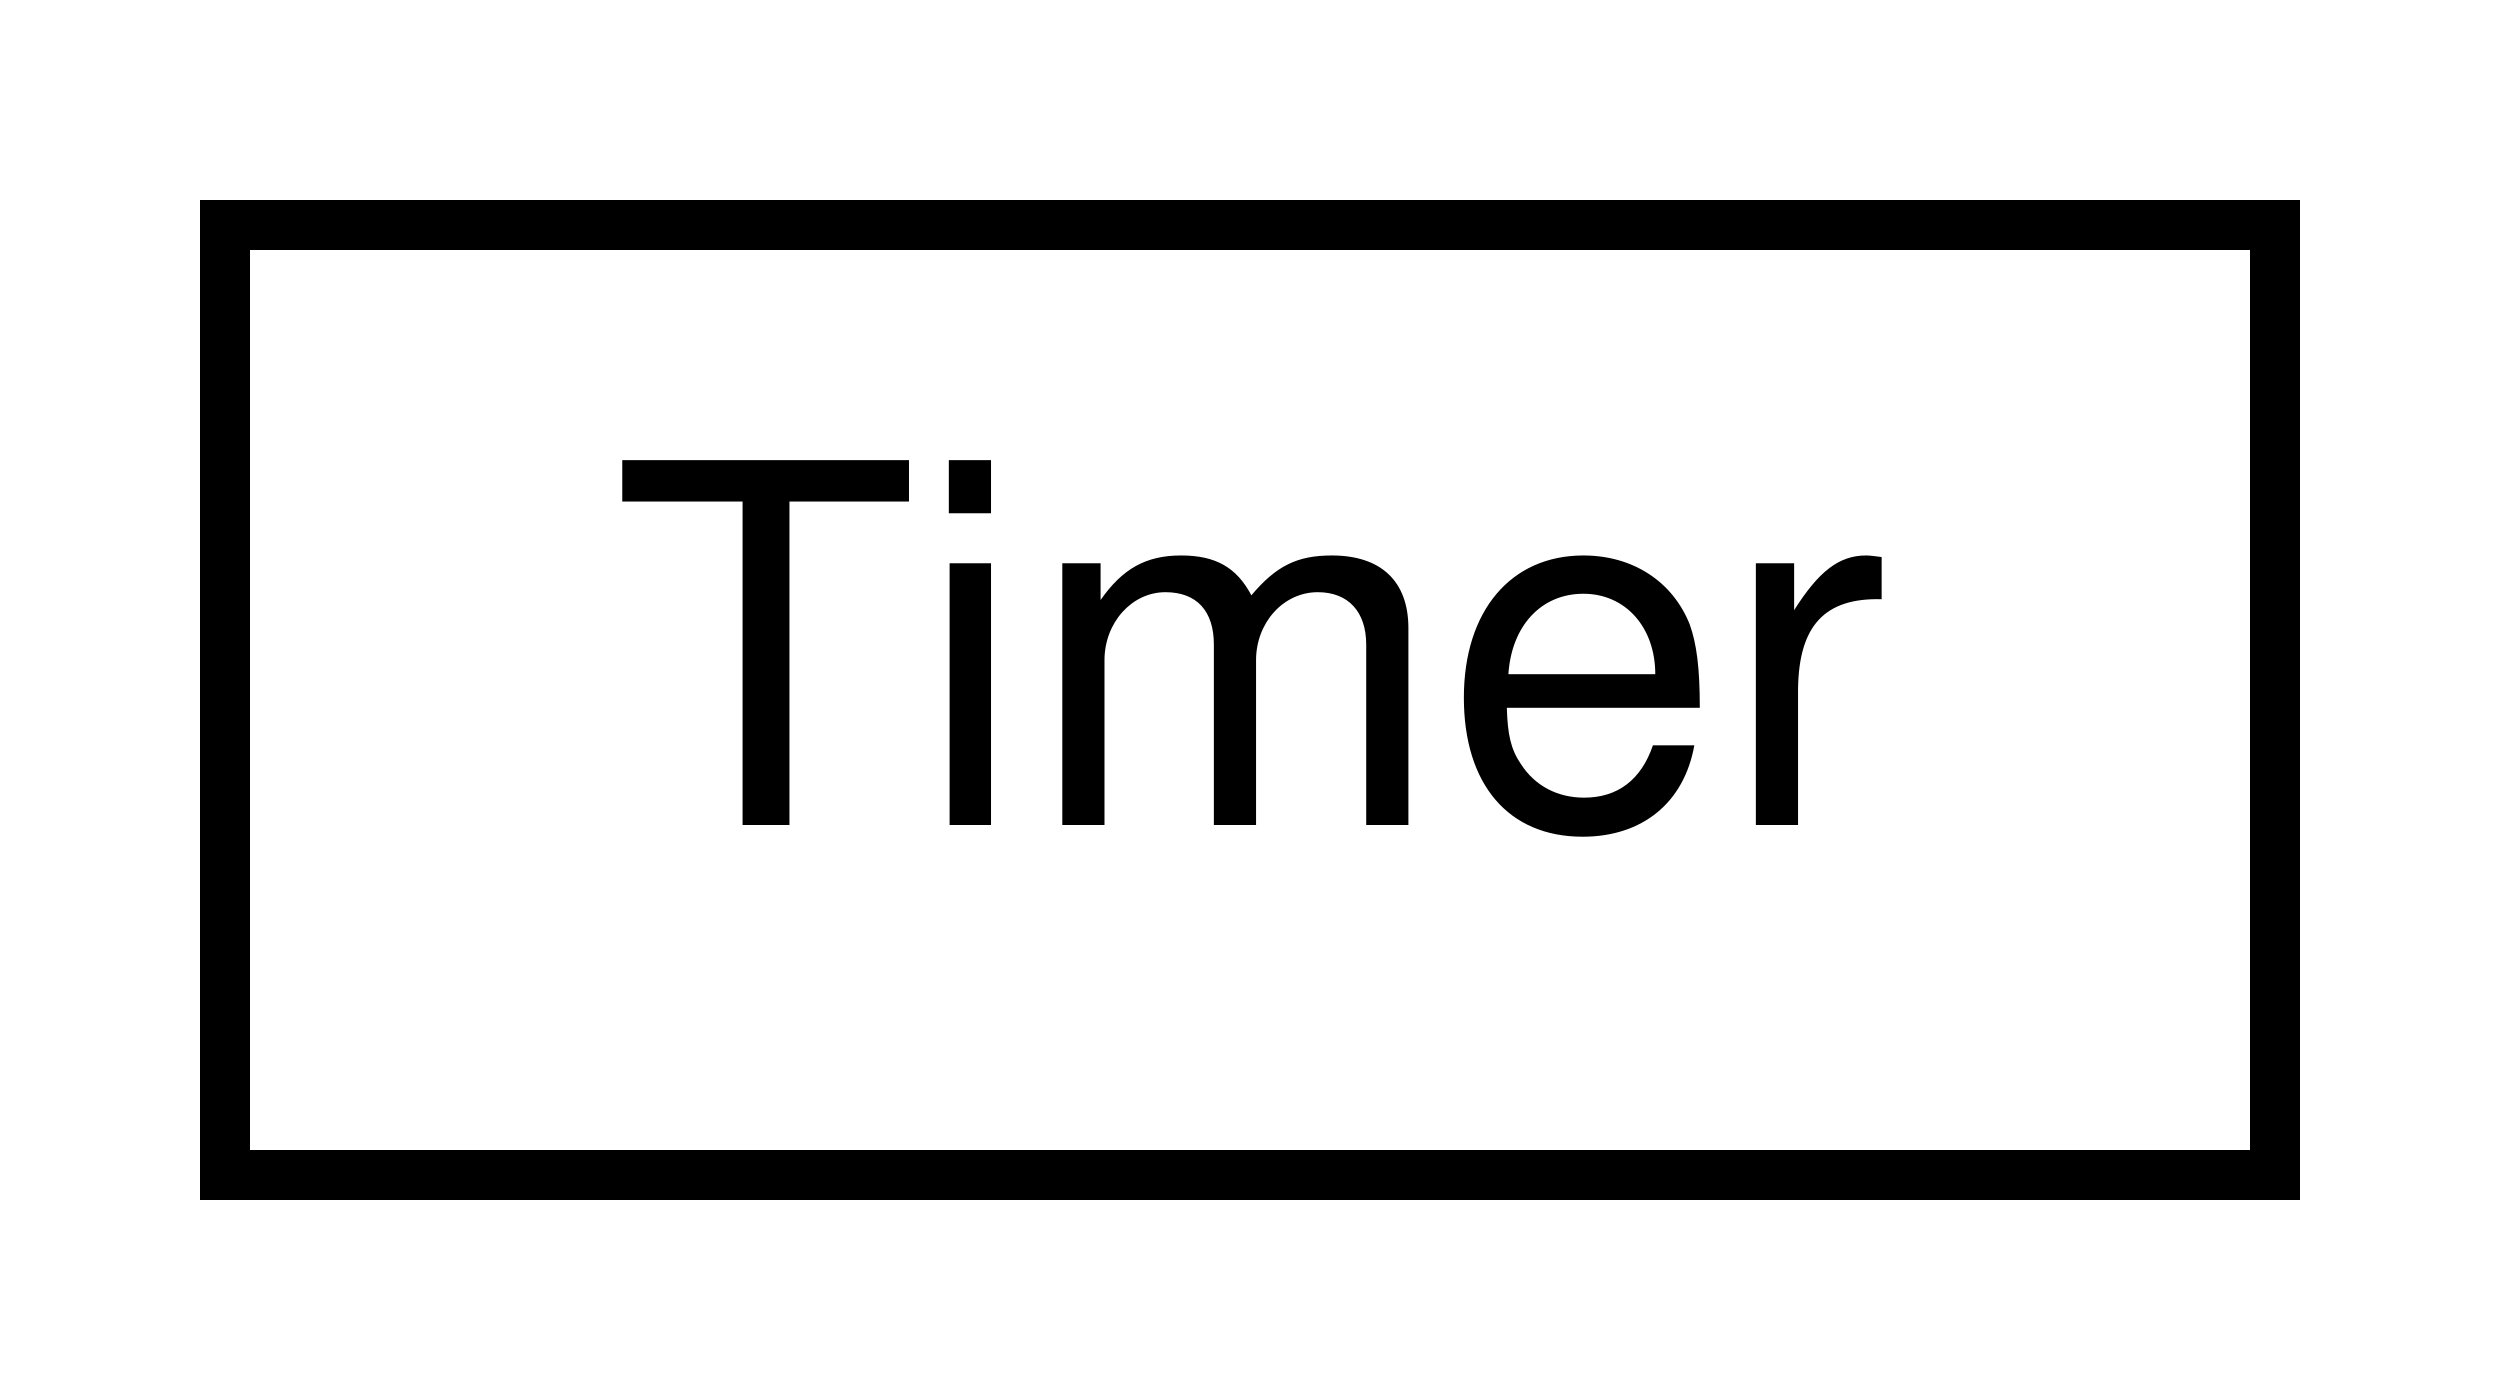
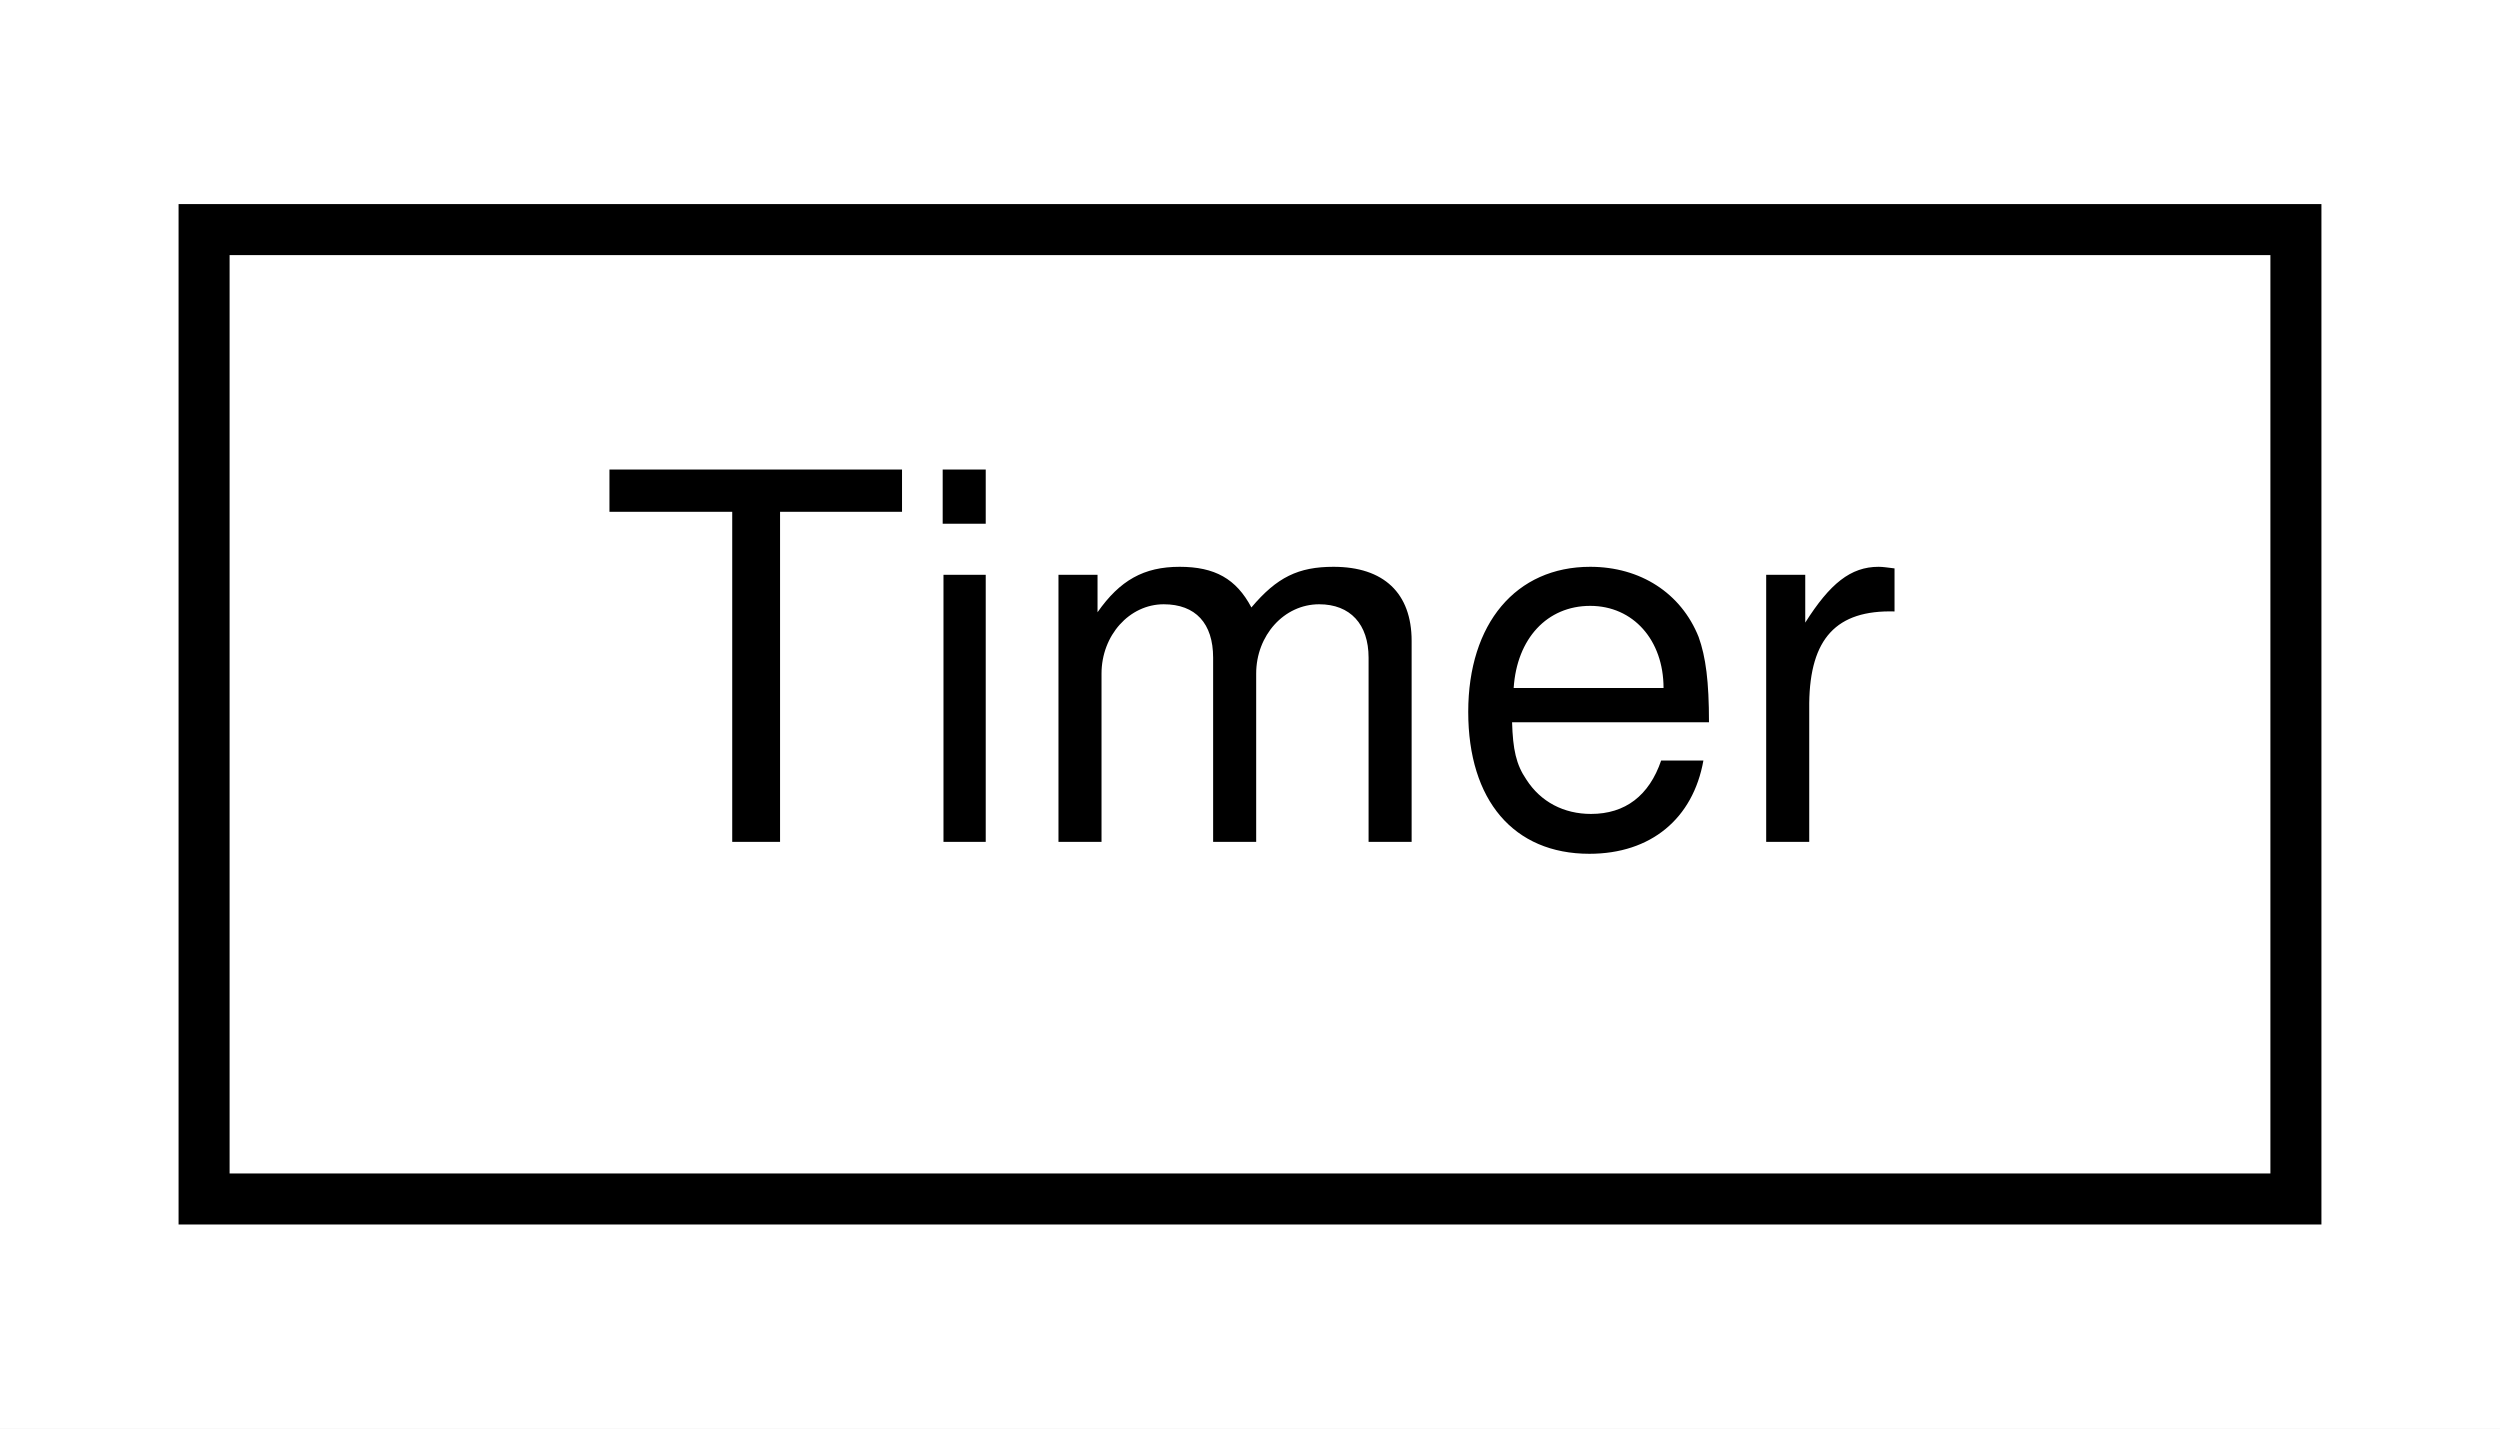
- <svg xmlns="http://www.w3.org/2000/svg" xmlns:xlink="http://www.w3.org/1999/xlink" width="50pt" height="28pt" viewBox="0.00 0.00 50.00 28.00">
+ <svg xmlns="http://www.w3.org/2000/svg" xmlns:xlink="http://www.w3.org/1999/xlink" width="49pt" height="28pt" viewBox="0.00 0.00 49.00 28.00">
  <g id="graph0" class="graph" transform="scale(1 1) rotate(0) translate(4 24)">
-     <polygon fill="white" stroke="none" points="-4,4 -4,-24 46,-24 46,4 -4,4" />
+     <polygon fill="white" stroke="none" points="-4,4 -4,-24 45,-24 45,4 -4,4" />
    <g id="node1" class="node">
      <g id="a_node1">
        <a xlink:href="classTimer.html" target="_top" xlink:title="Temporizador. ">
-           <polygon fill="white" stroke="black" points="0.5,-0.5 0.5,-19.5 41.5,-19.5 41.5,-0.5 0.5,-0.5" />
-           <text text-anchor="middle" x="21" y="-7.5" font-family="Helvetica,sans-Serif" font-size="10.00">Timer</text>
+           <polygon fill="white" stroke="black" points="0,-0.5 0,-19.5 41,-19.5 41,-0.5 0,-0.5" />
+           <text text-anchor="middle" x="20.5" y="-7.5" font-family="Helvetica,sans-Serif" font-size="10.00">Timer</text>
        </a>
      </g>
    </g>
  </g>
</svg>
